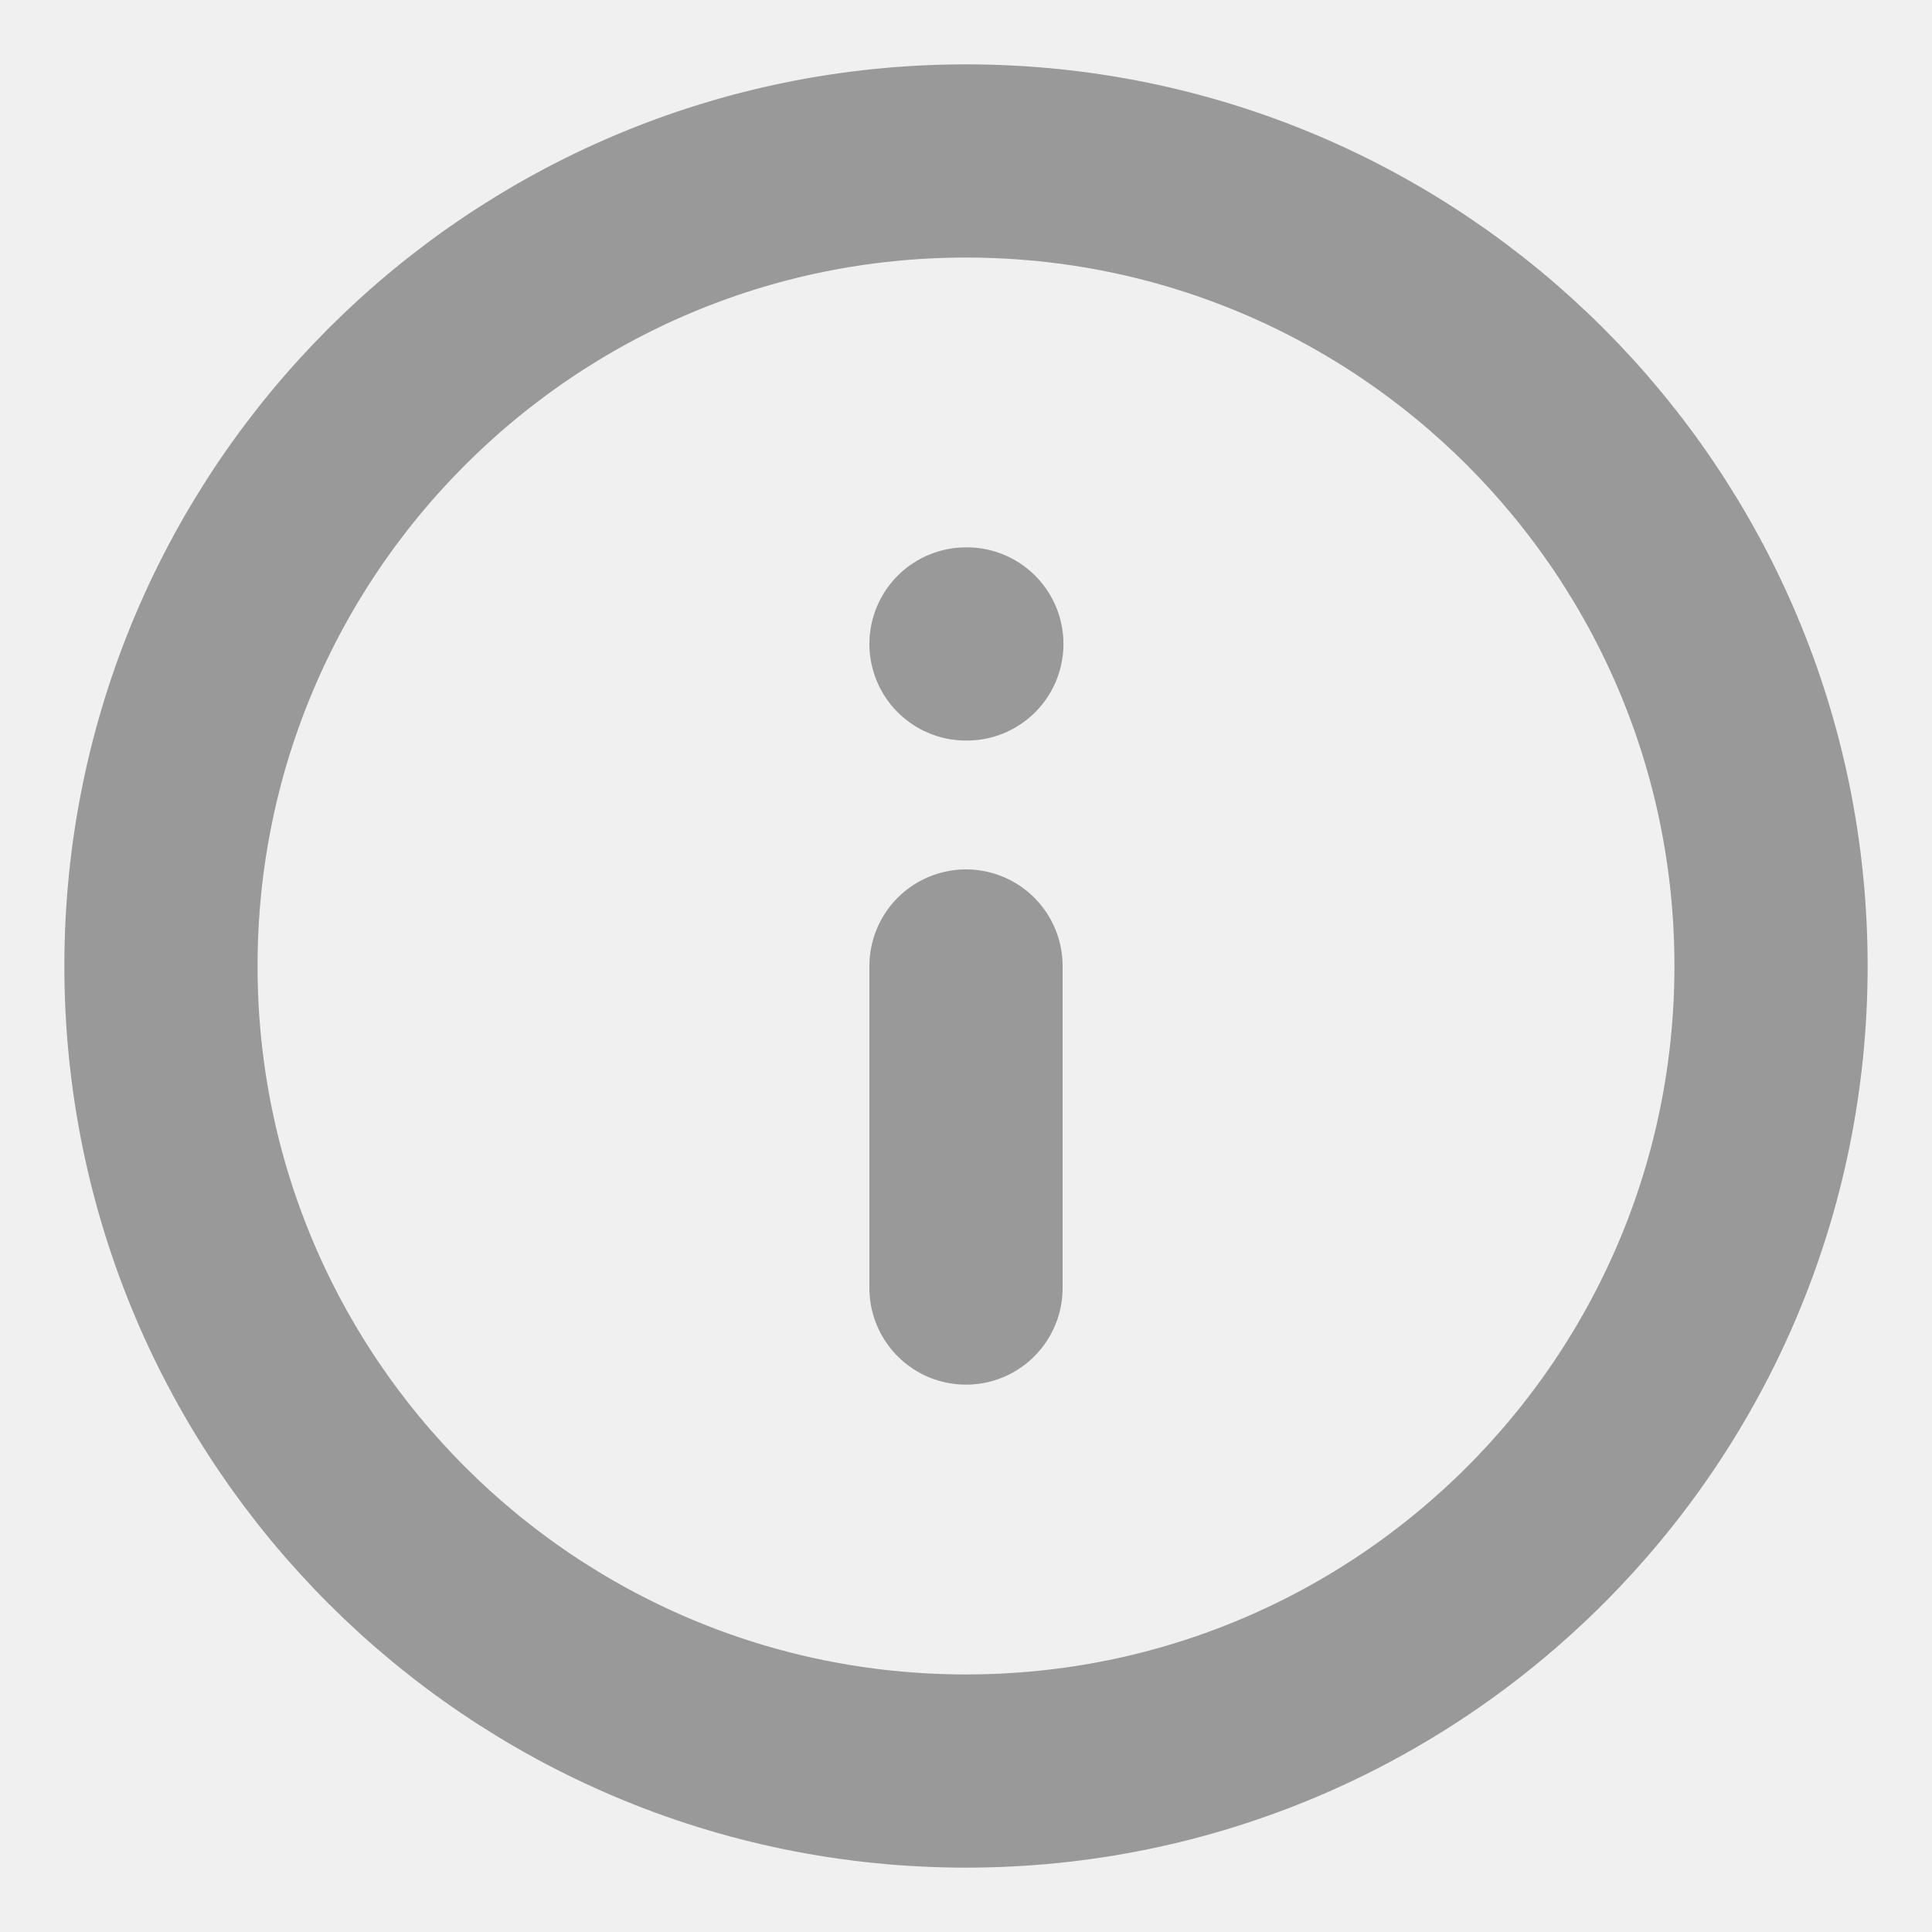
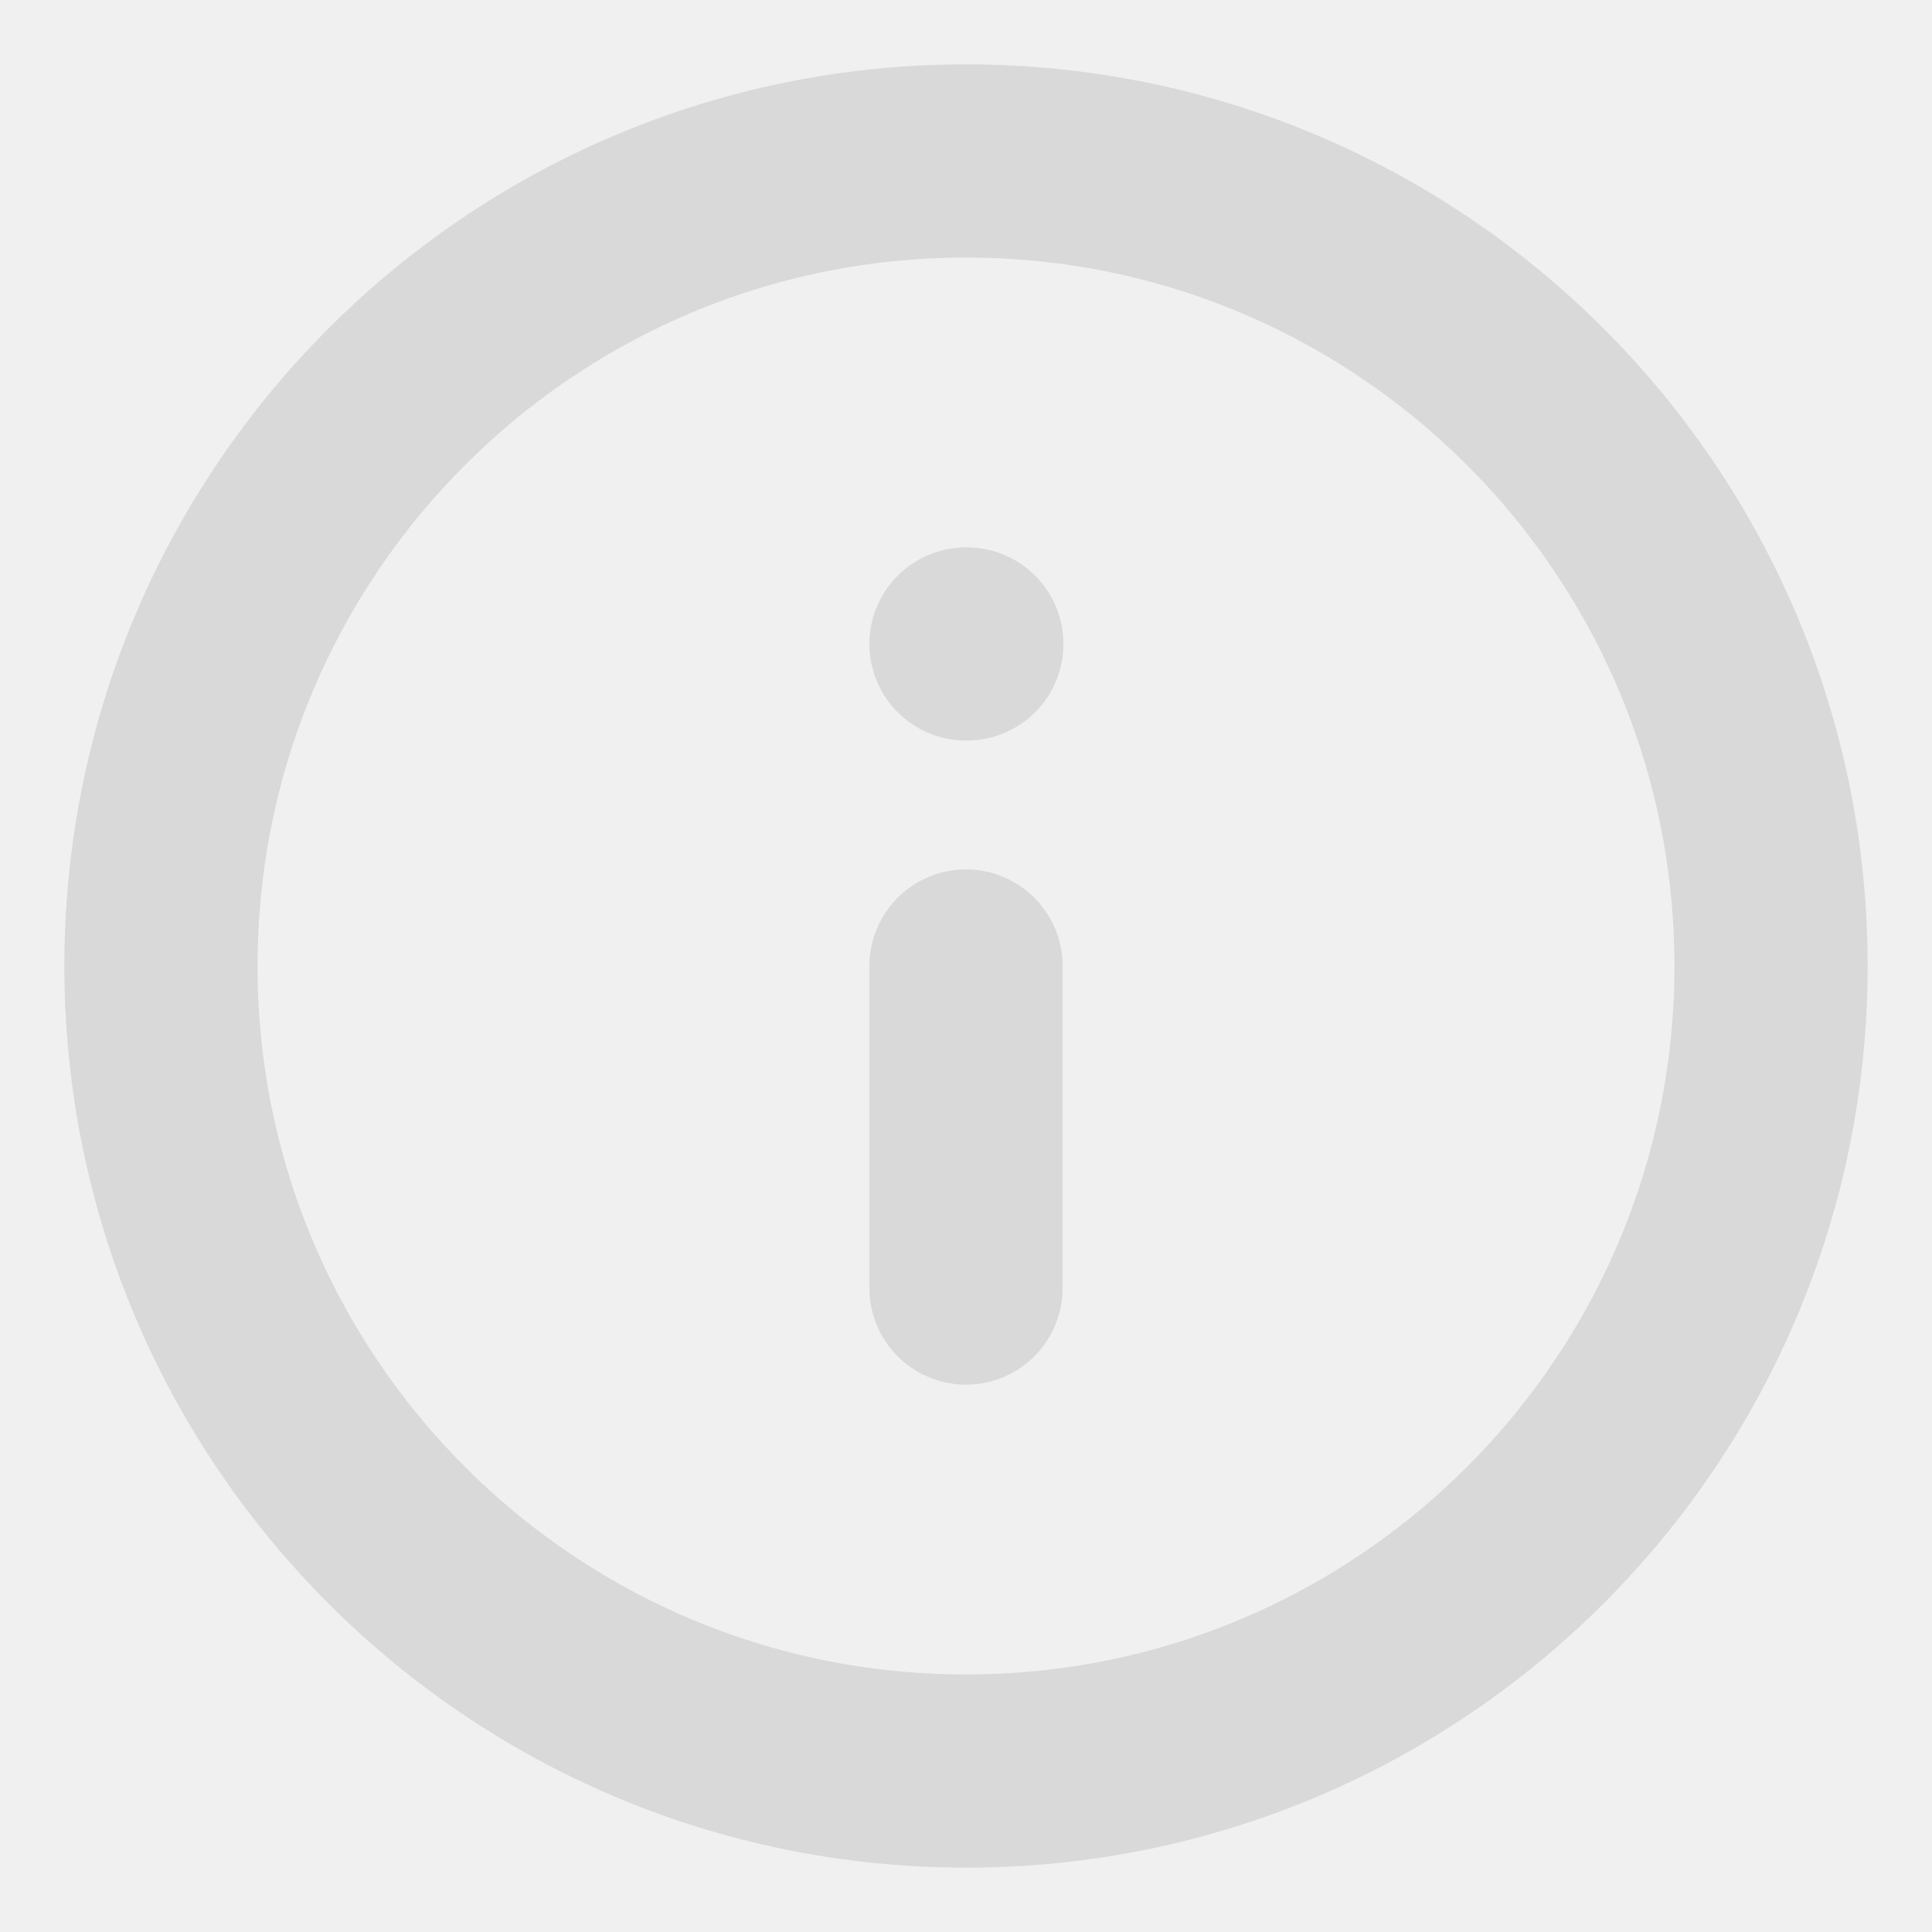
<svg xmlns="http://www.w3.org/2000/svg" width="16" height="16" viewBox="0 0 16 16" fill="none">
  <g id="Info" clip-path="url(#clip0_362_181)">
-     <path id="Icon" d="M8 10.667V8M8 5.333H8.007M14.667 8C14.667 11.682 11.682 14.667 8 14.667C4.318 14.667 1.333 11.682 1.333 8C1.333 4.318 4.318 1.333 8 1.333C11.682 1.333 14.667 4.318 14.667 8Z" stroke="#999999" stroke-width="1.6" stroke-linecap="round" stroke-linejoin="round" />
+     <path id="Icon" d="M8 10.667V8M8 5.333H8.007M14.667 8C14.667 11.682 11.682 14.667 8 14.667C4.318 14.667 1.333 11.682 1.333 8C1.333 4.318 4.318 1.333 8 1.333C11.682 1.333 14.667 4.318 14.667 8Z" stroke="#D9D9D9" stroke-width="1.6" stroke-linecap="round" stroke-linejoin="round" />
  </g>
  <defs>
    <clipPath id="clip0_362_181">
      <rect width="16" height="16" fill="white" />
    </clipPath>
  </defs>
</svg>
